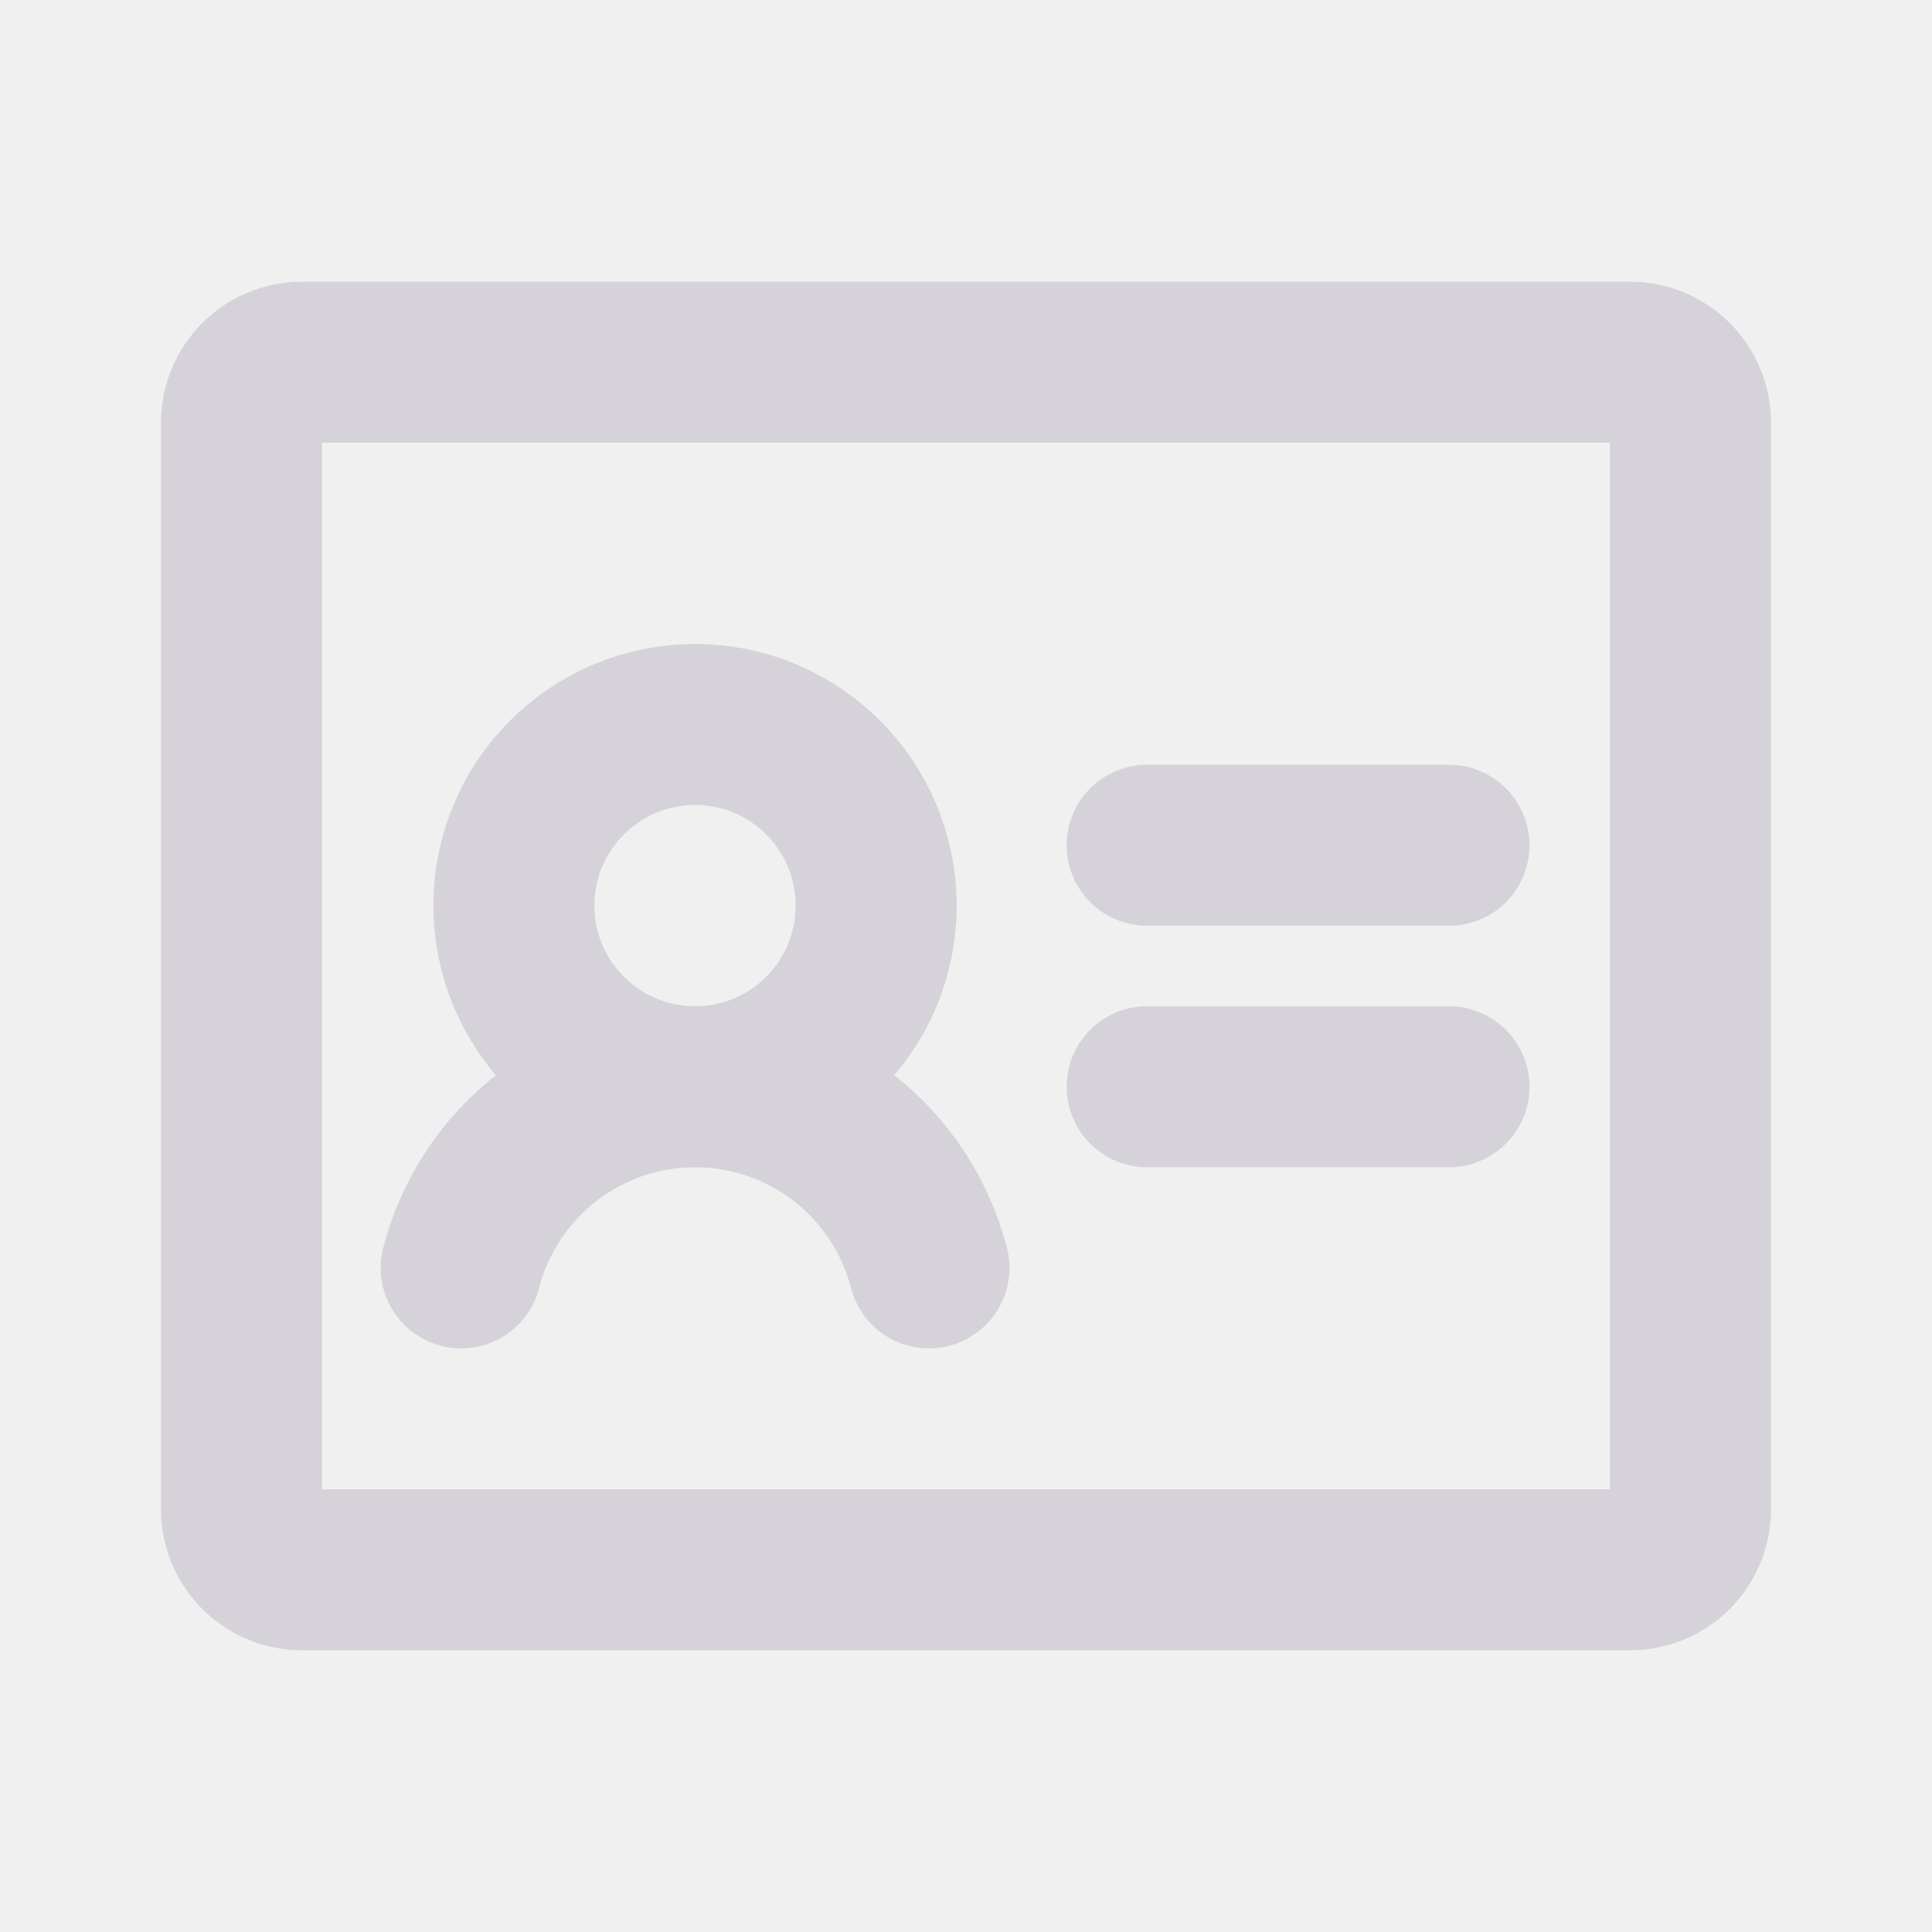
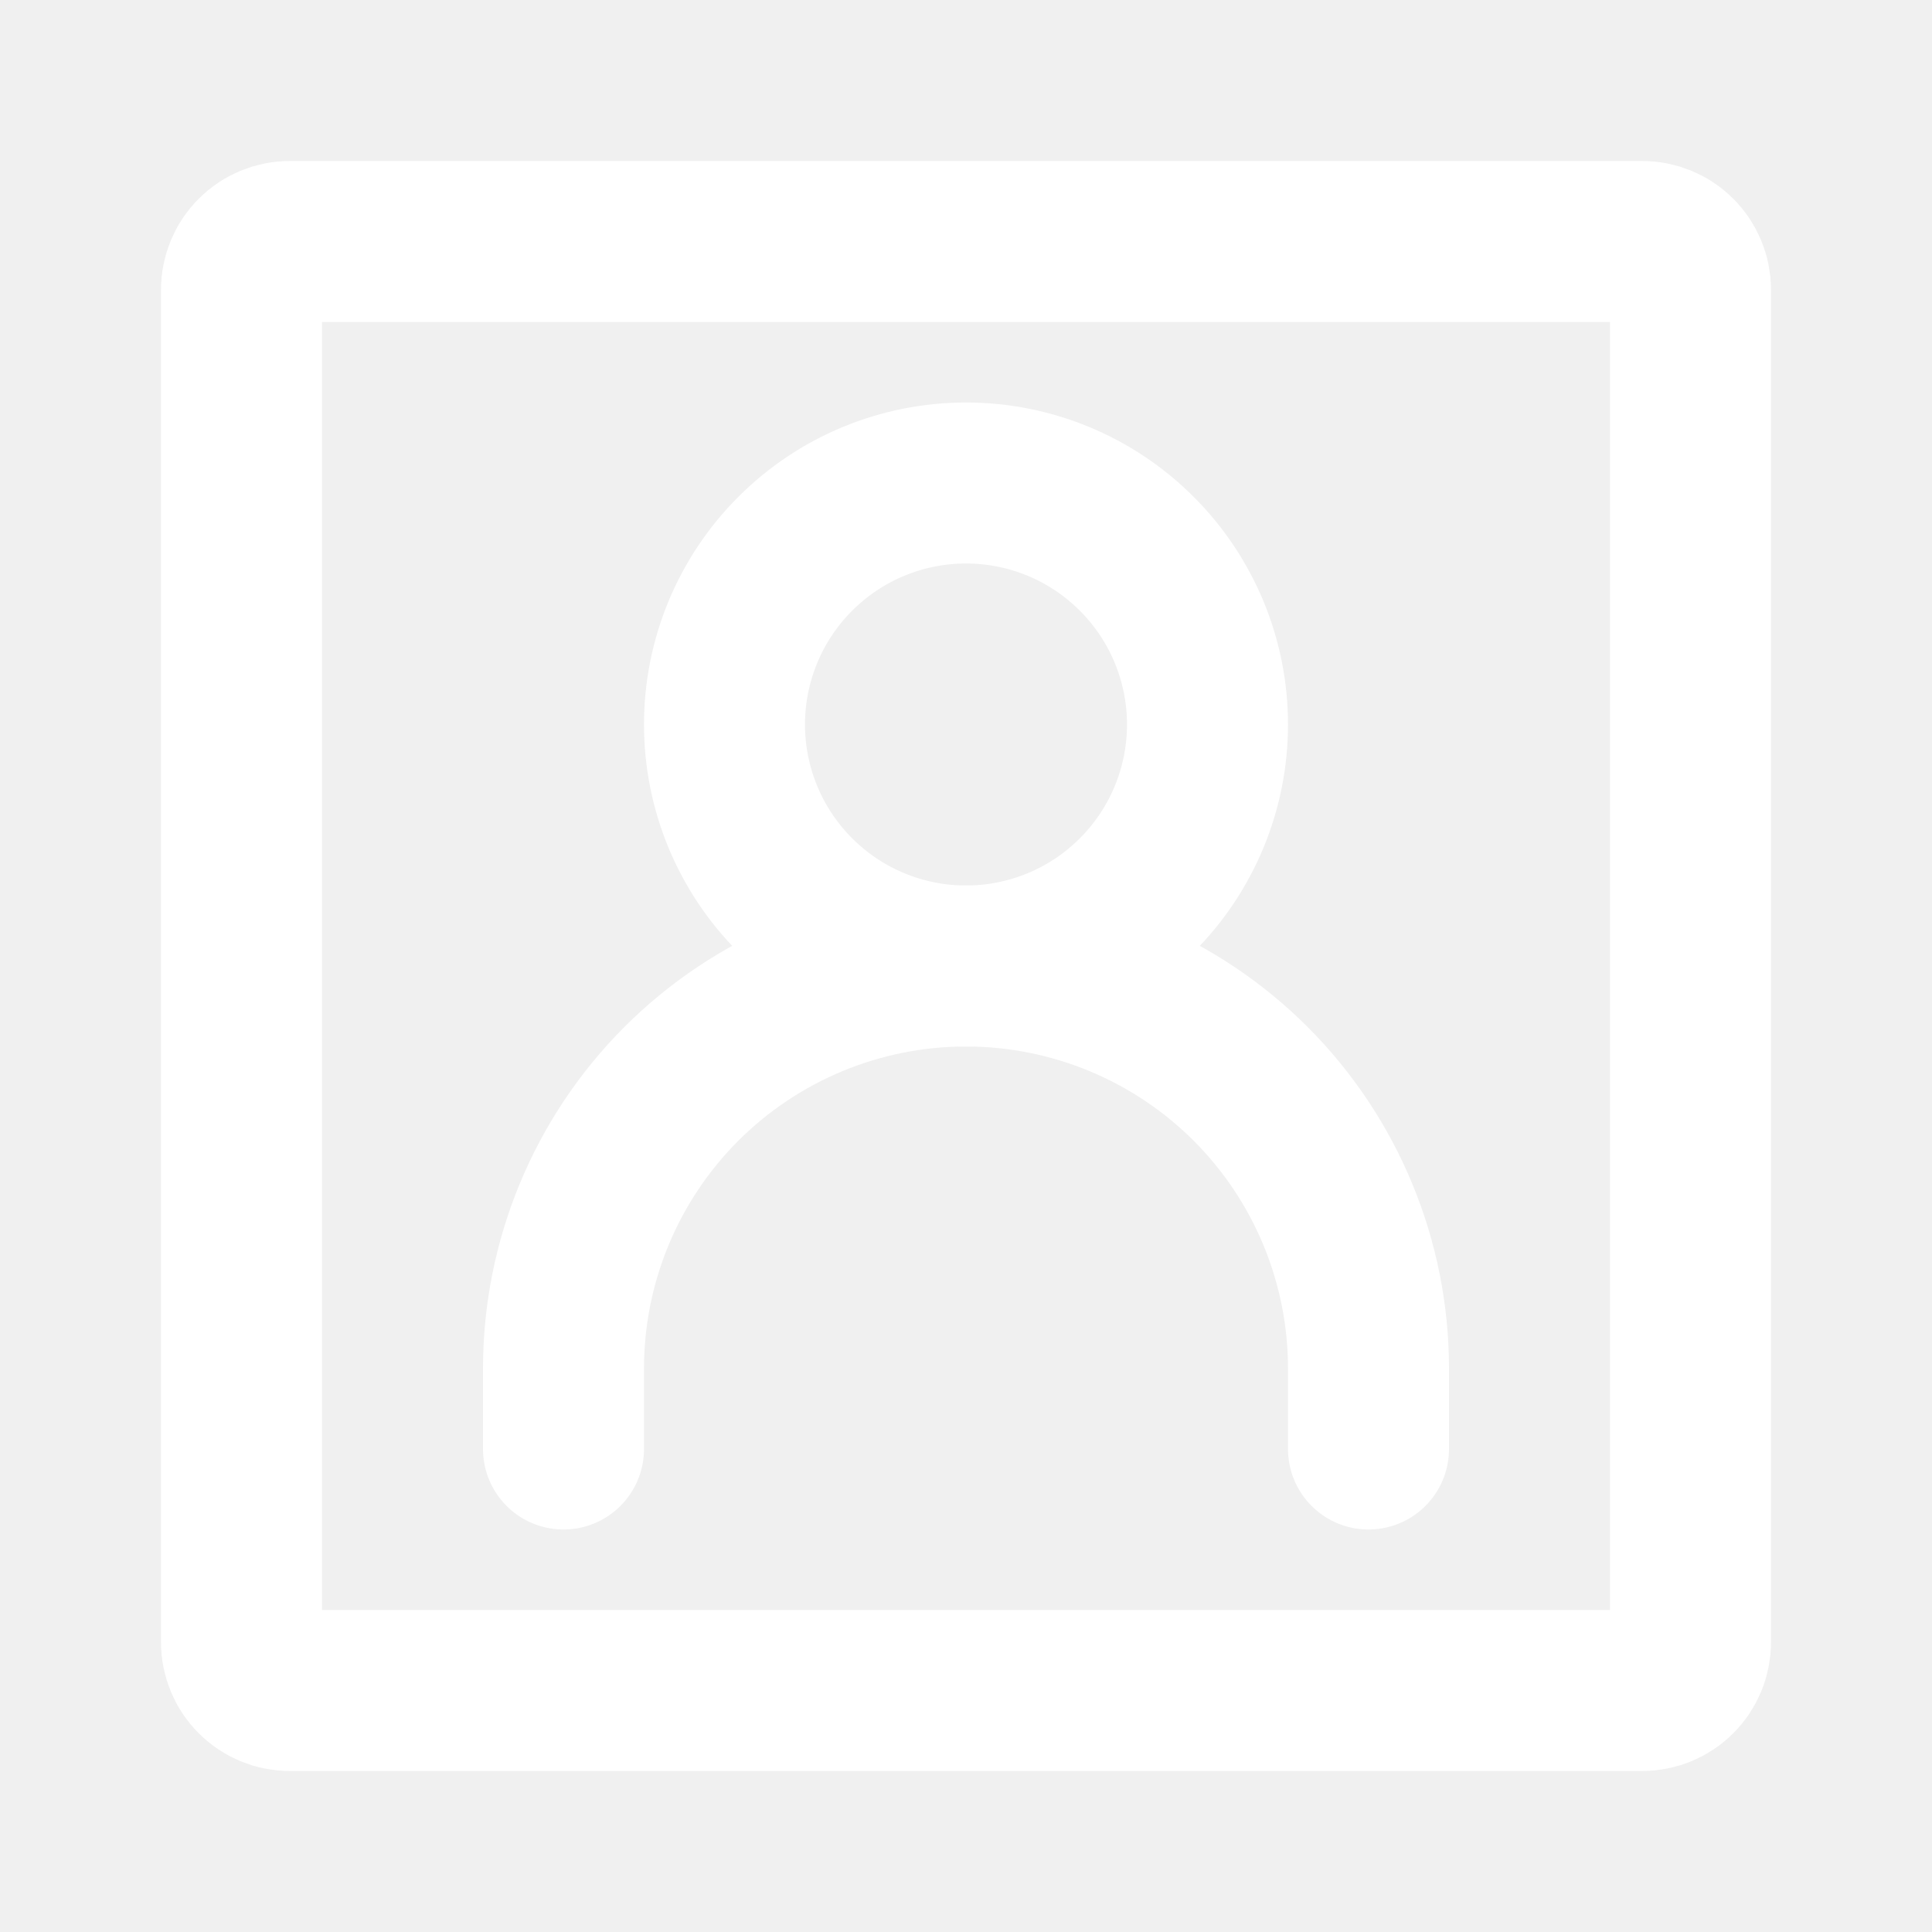
<svg xmlns="http://www.w3.org/2000/svg" width="24" height="24" viewBox="0 0 24 24" fill="none">
-   <path d="M14.25 10.5H18" stroke="#D6D2D9" stroke-width="2" stroke-linecap="round" stroke-linejoin="round" />
-   <path d="M14.25 13.5H18" stroke="#D6D2D9" stroke-width="2" stroke-linecap="round" stroke-linejoin="round" />
-   <path d="M8.634 13.5C9.877 13.5 10.884 12.493 10.884 11.25C10.884 10.007 9.877 9 8.634 9C7.392 9 6.384 10.007 6.384 11.25C6.384 12.493 7.392 13.5 8.634 13.5Z" stroke="#D6D2D9" stroke-width="2" stroke-linecap="round" stroke-linejoin="round" />
-   <path d="M5.729 15.75C5.895 15.106 6.271 14.536 6.797 14.128C7.323 13.721 7.969 13.5 8.634 13.5C9.299 13.5 9.946 13.721 10.472 14.128C10.998 14.535 11.373 15.106 11.54 15.75" stroke="#D6D2D9" stroke-width="2" stroke-linecap="round" stroke-linejoin="round" />
-   <path d="M20.25 4.5H3.75C3.336 4.5 3 4.836 3 5.25V18.75C3 19.164 3.336 19.5 3.75 19.5H20.25C20.664 19.5 21 19.164 21 18.75V5.25C21 4.836 20.664 4.5 20.25 4.5Z" stroke="#D6D2D9" stroke-width="2" stroke-linecap="round" stroke-linejoin="round" />
+   <path d="M7 18V17C7 15.674 7.527 14.402 8.464 13.464C9.402 12.527 10.674 12 12 12C13.326 12 14.598 12.527 15.536 13.464C16.473 14.402 17 15.674 17 17V18" stroke="white" stroke-width="2" stroke-linecap="round" />
+   <path d="M12 12C12.796 12 13.559 11.684 14.121 11.121C14.684 10.559 15 9.796 15 9C15 8.204 14.684 7.441 14.121 6.879C13.559 6.316 12.796 6 12 6C11.204 6 10.441 6.316 9.879 6.879C9.316 7.441 9 8.204 9 9C9 9.796 9.316 10.559 9.879 11.121C10.441 11.684 11.204 12 12 12V12Z" stroke="white" stroke-width="2" stroke-linecap="round" stroke-linejoin="round" />
+   <path d="M21 3.6V20.4C21 20.559 20.937 20.712 20.824 20.824C20.712 20.937 20.559 21 20.4 21H3.6C3.441 21 3.288 20.937 3.176 20.824C3.063 20.712 3 20.559 3 20.4V3.6C3 3.441 3.063 3.288 3.176 3.176C3.288 3.063 3.441 3 3.6 3H20.4C20.559 3 20.712 3.063 20.824 3.176C20.937 3.288 21 3.441 21 3.6V3.6Z" stroke="white" stroke-width="2" stroke-linecap="round" stroke-linejoin="round" />
</svg>
